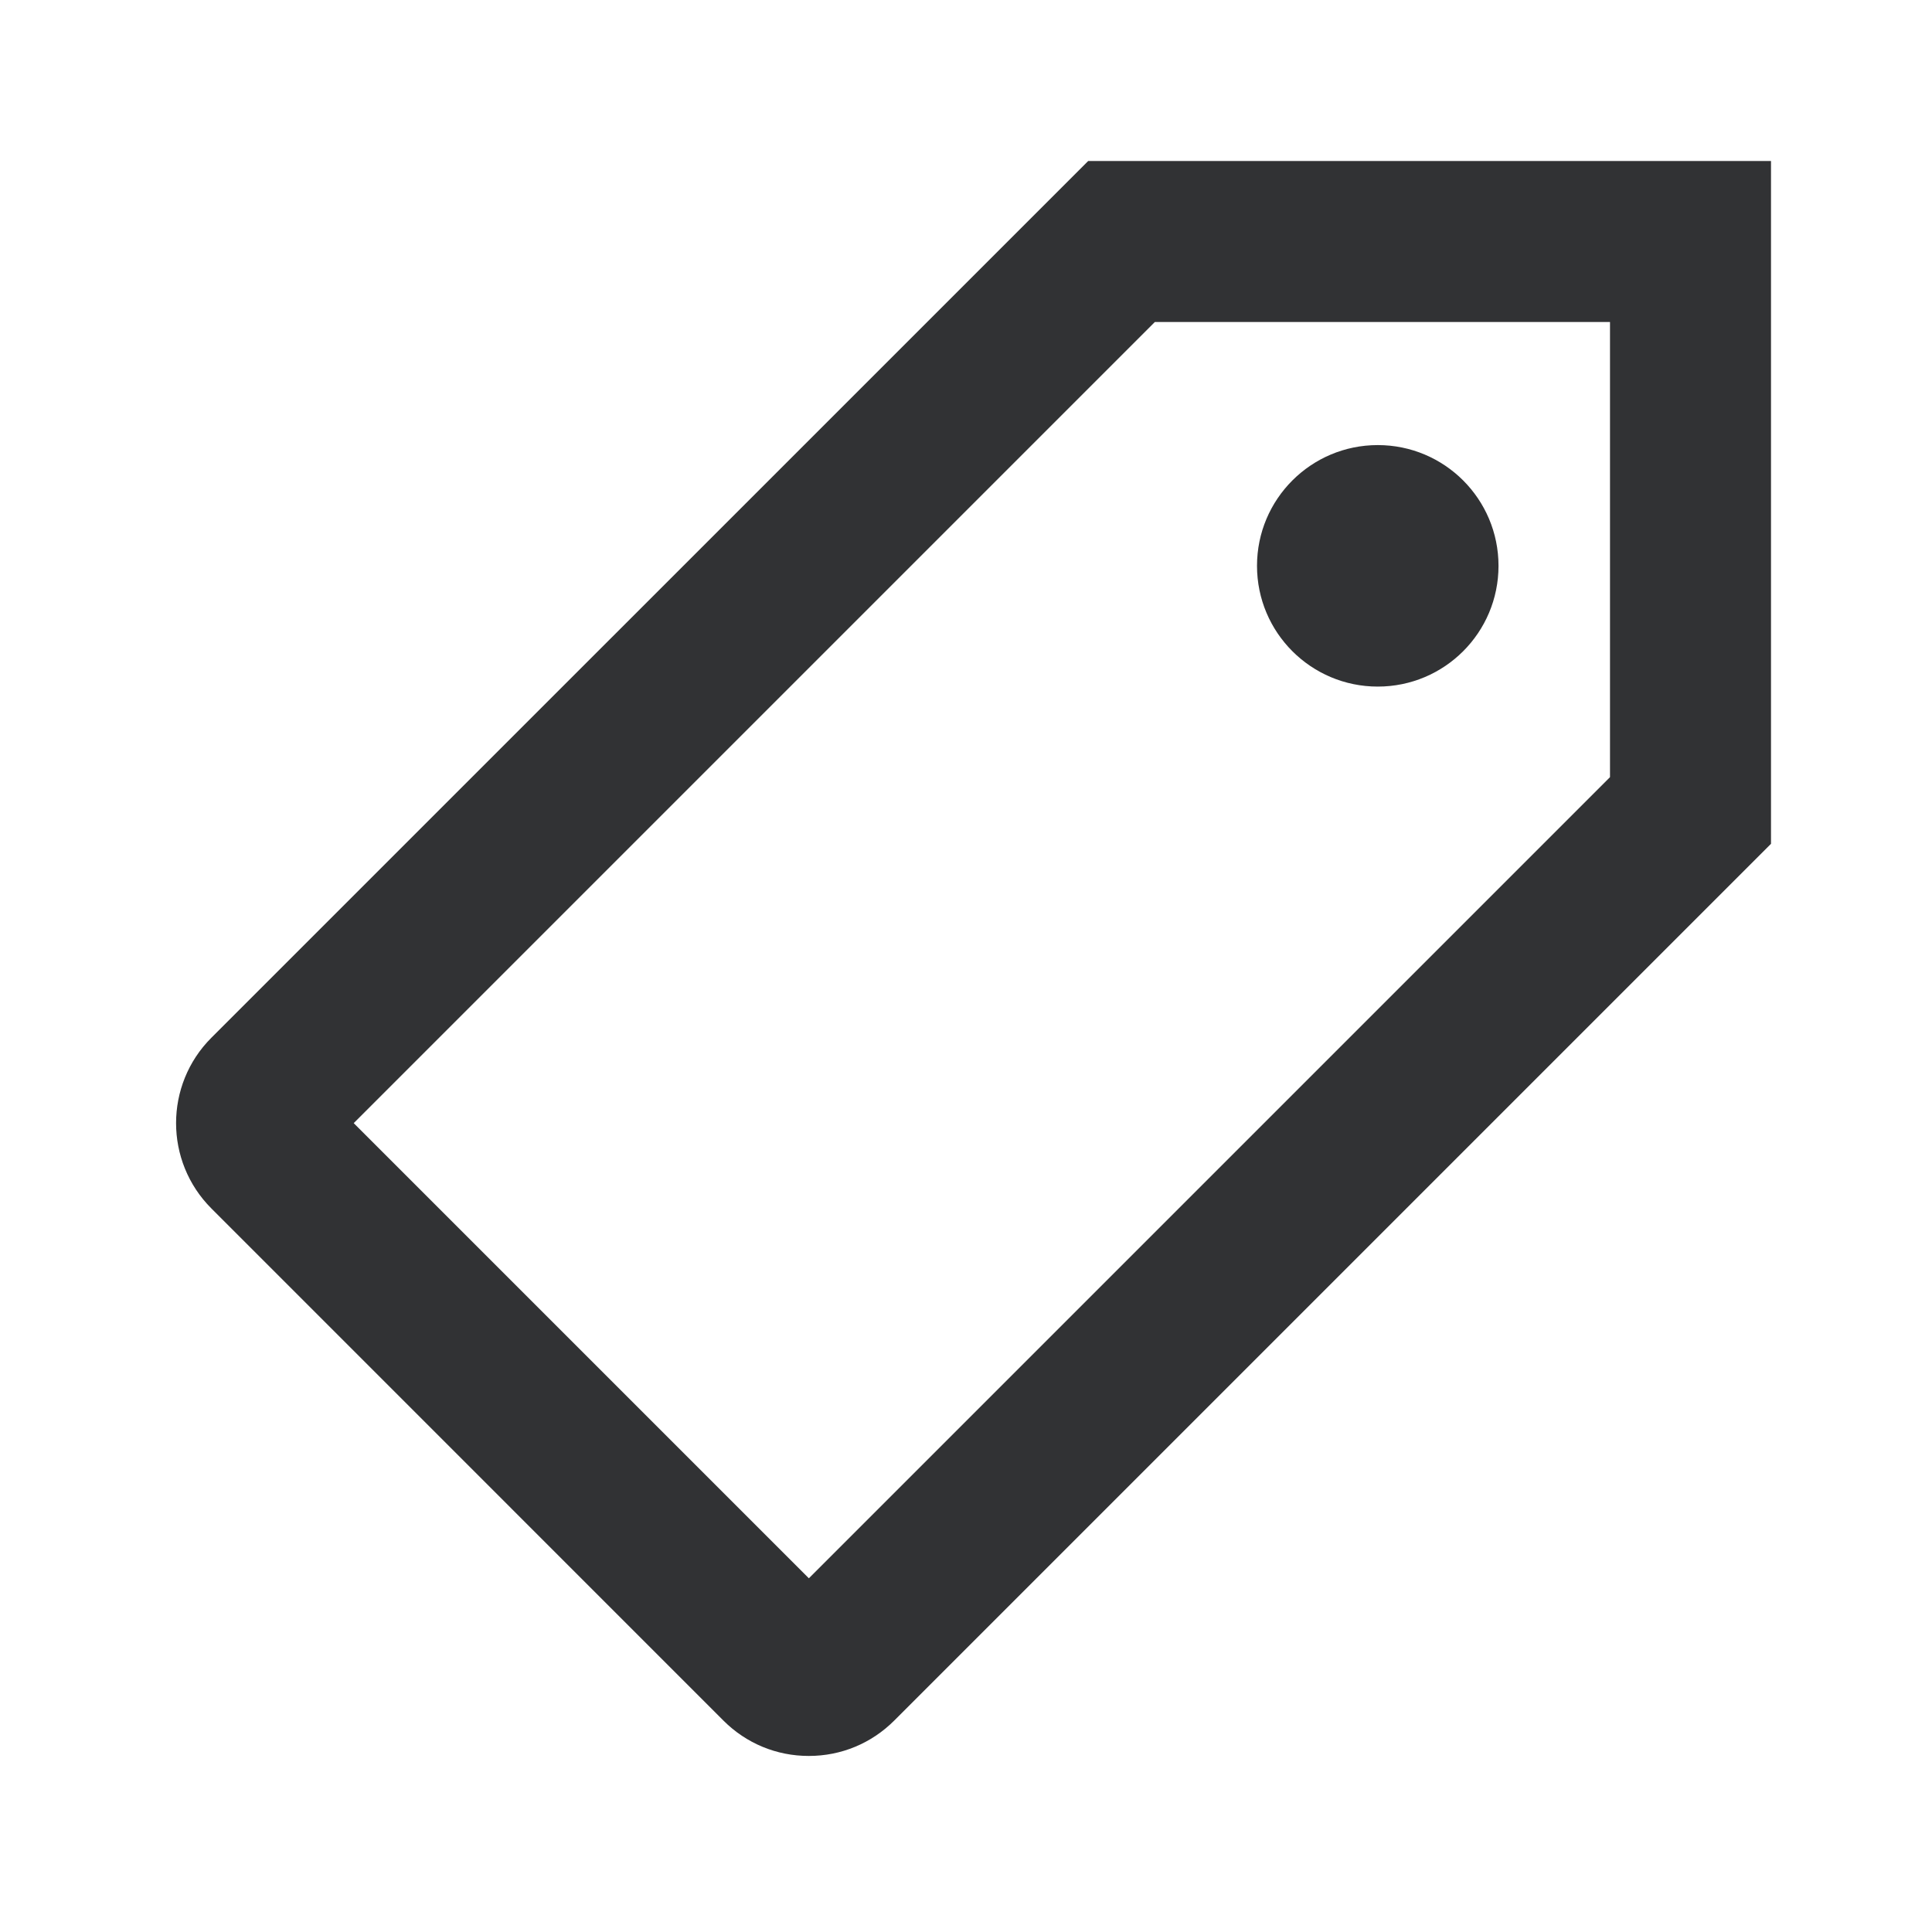
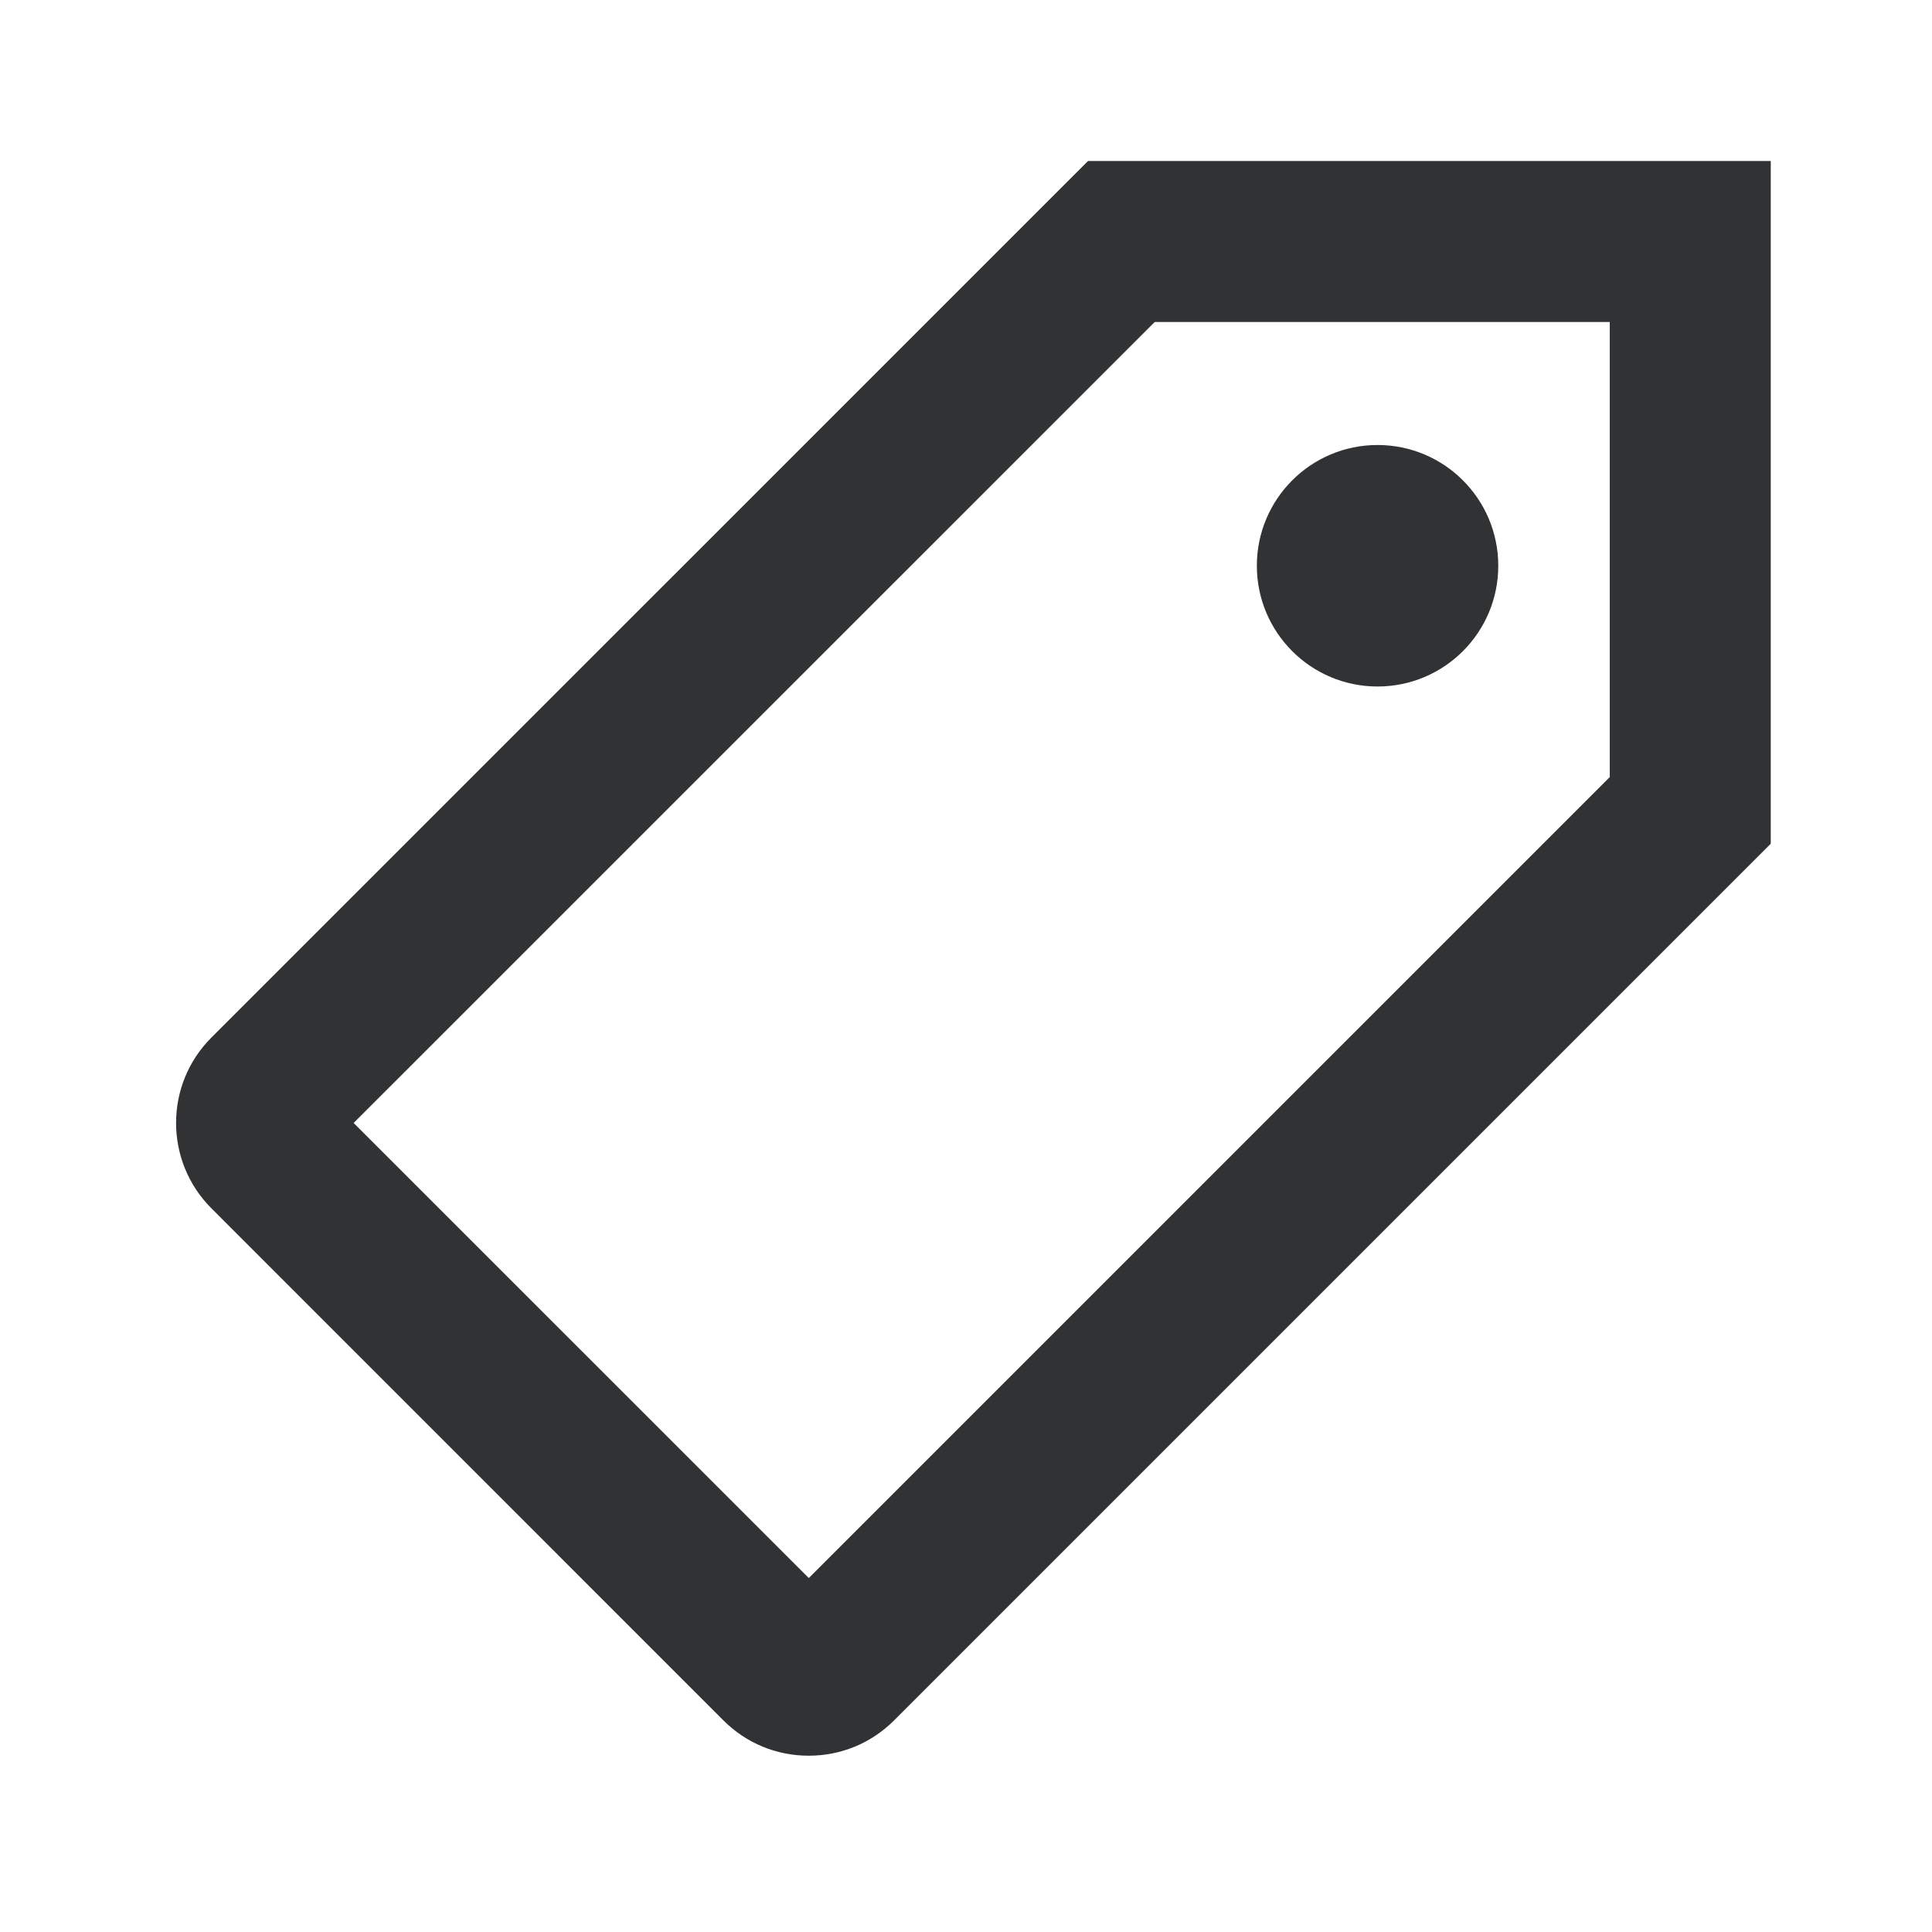
<svg xmlns="http://www.w3.org/2000/svg" width="24" height="24" viewBox="0 0 24 24" fill="none">
  <g id="tag">
-     <path id="Combined Shape" fill-rule="evenodd" clip-rule="evenodd" d="M10.048 19.606L20 9.654V4H14.346L4.394 13.952L10.048 19.606ZM2.626 12.891L13.518 2H22V10.482L11.108 21.374C10.825 21.657 10.448 21.813 10.048 21.813H10.047C9.646 21.813 9.27 21.657 8.987 21.374L2.626 15.012C2.041 14.427 2.041 13.476 2.626 12.891ZM18.615 7.029C18.615 7.858 17.944 8.529 17.115 8.529C16.287 8.529 15.615 7.858 15.615 7.029C15.615 6.2 16.287 5.529 17.115 5.529C17.944 5.529 18.615 6.2 18.615 7.029Z" fill="#313234" />
+     <path id="Combined Shape" fill-rule="evenodd" clip-rule="evenodd" d="M10.047 19.603L19.997 9.653V4H14.344L4.393 13.95L10.047 19.603ZM2.626 12.889L13.516 2H21.997V10.481L11.107 21.371C10.824 21.654 10.447 21.81 10.047 21.81H10.046C9.645 21.81 9.269 21.654 8.986 21.371L2.626 15.01C2.041 14.425 2.041 13.474 2.626 12.889ZM18.612 7.028C18.612 7.857 17.941 8.528 17.112 8.528C16.285 8.528 15.613 7.857 15.613 7.028C15.613 6.199 16.285 5.528 17.112 5.528C17.941 5.528 18.612 6.199 18.612 7.028Z" fill="#313234" />
  </g>
</svg>
